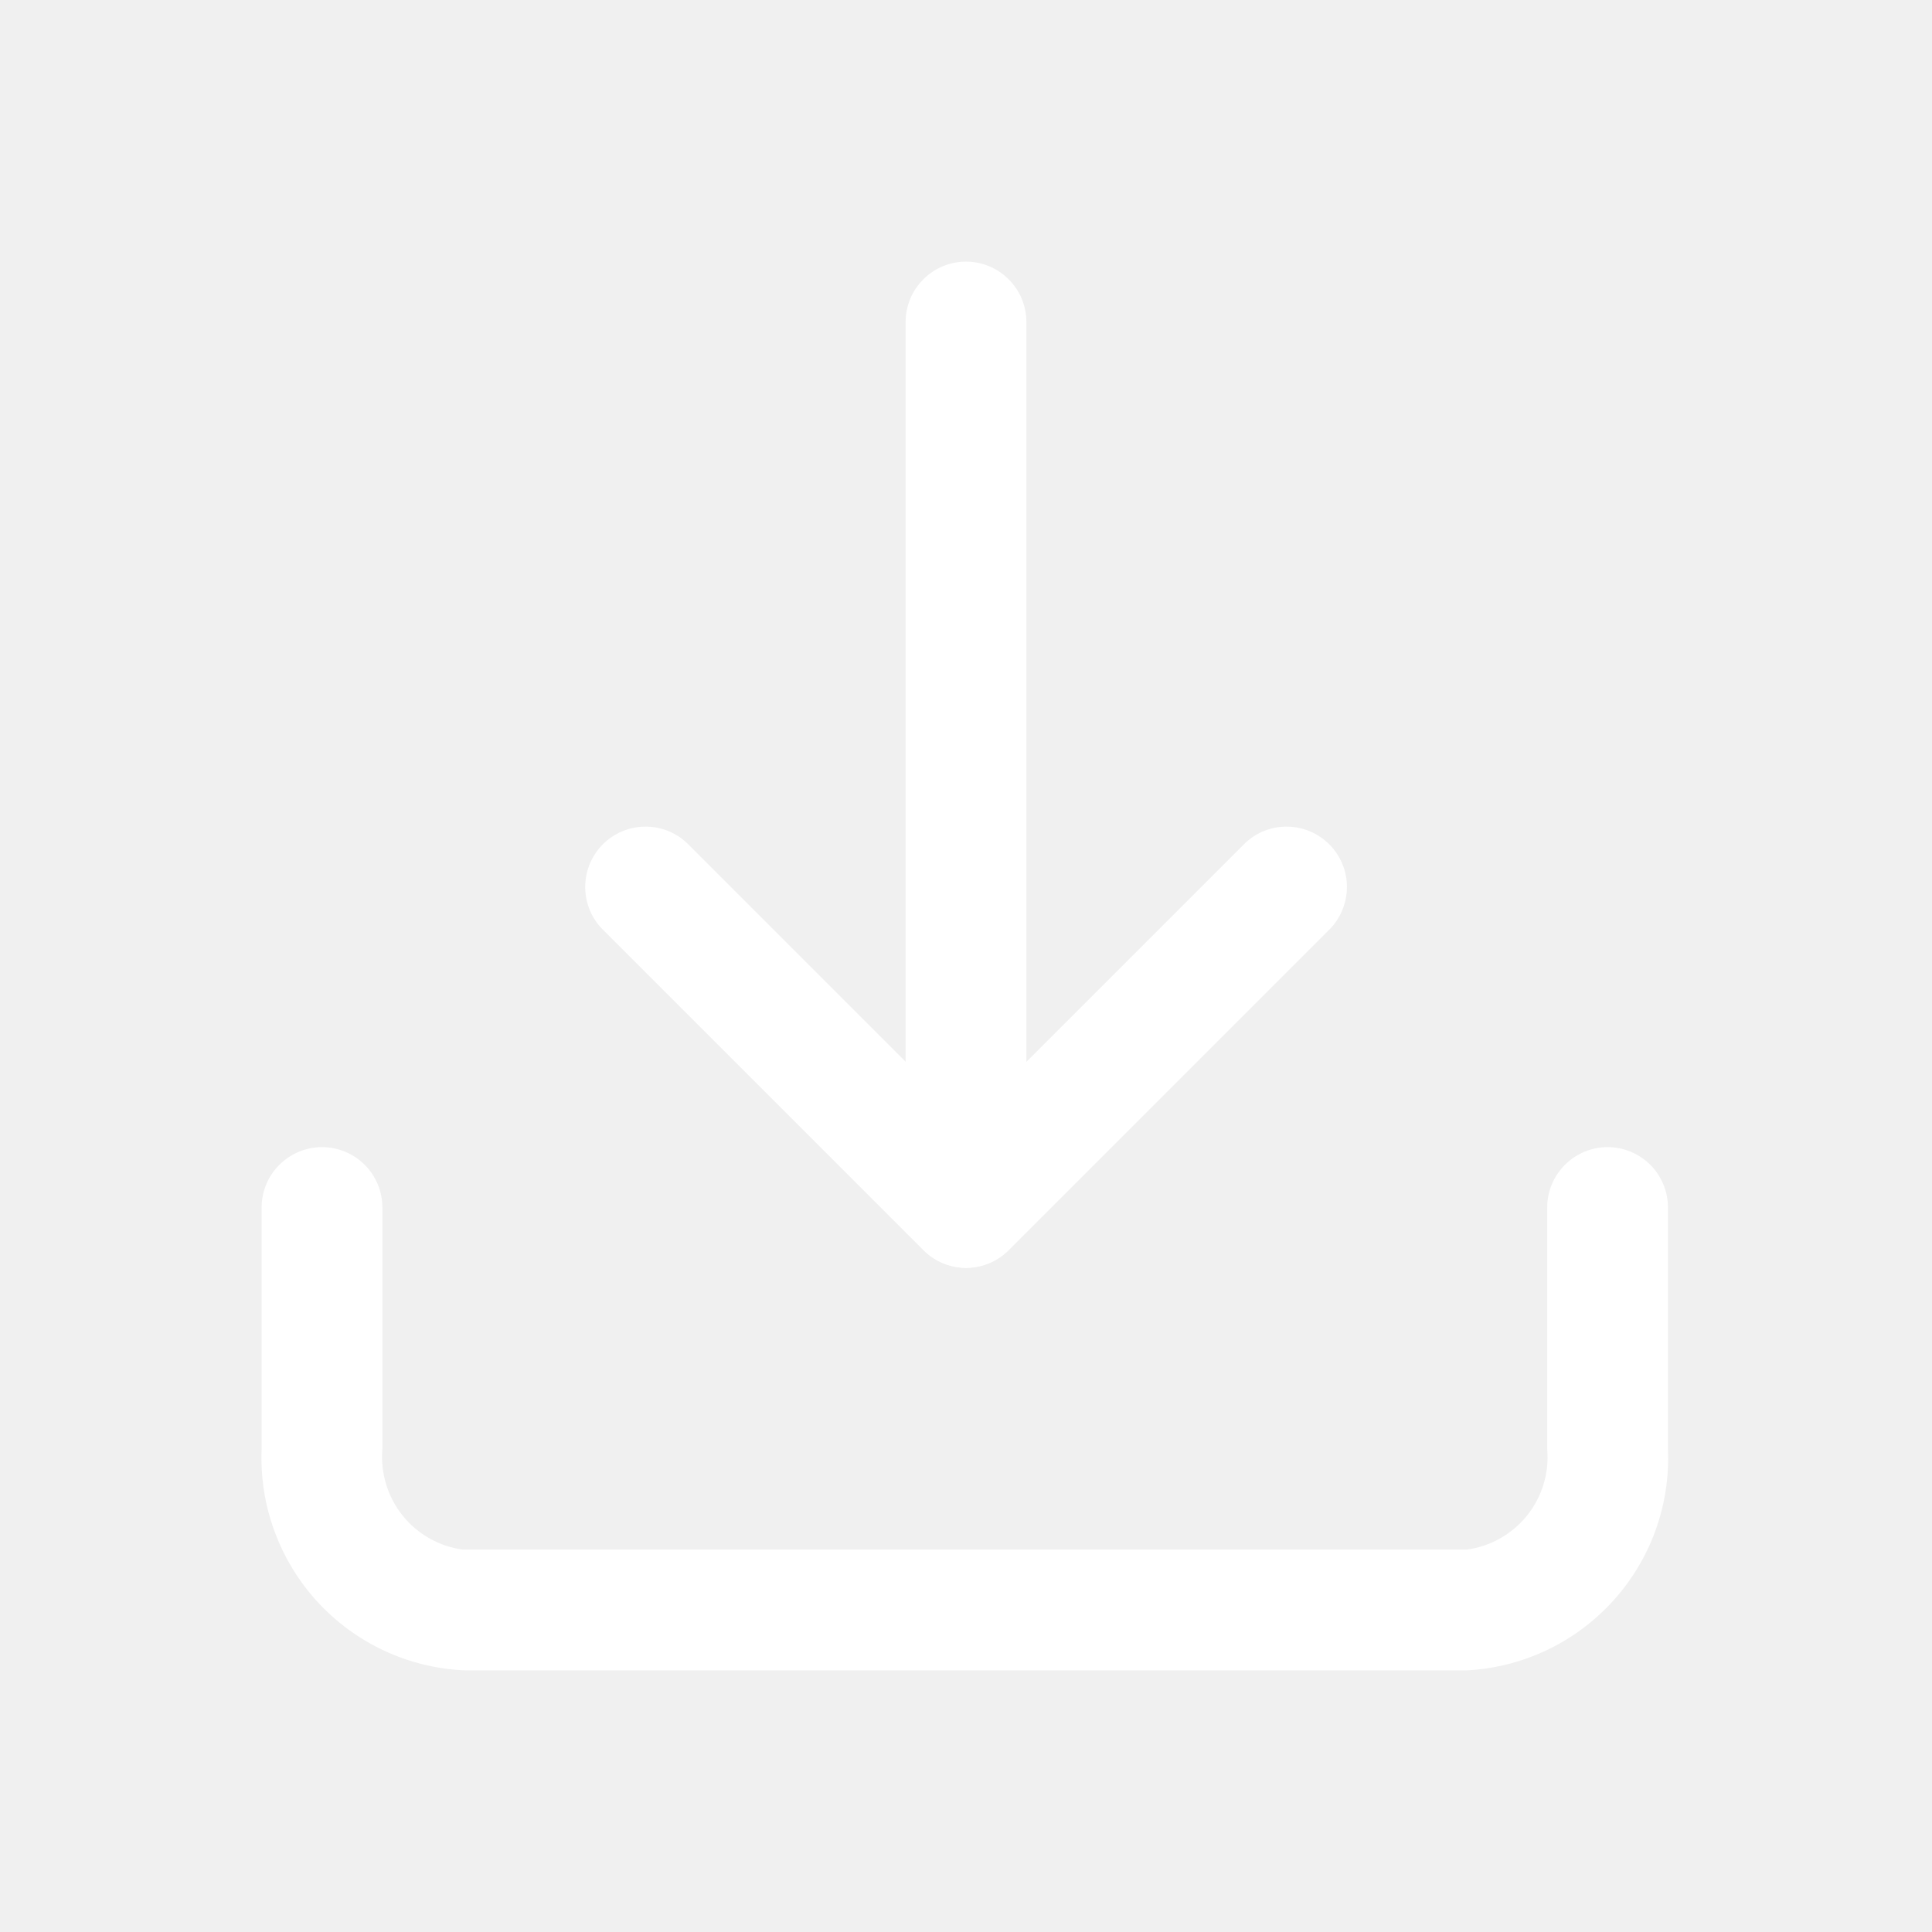
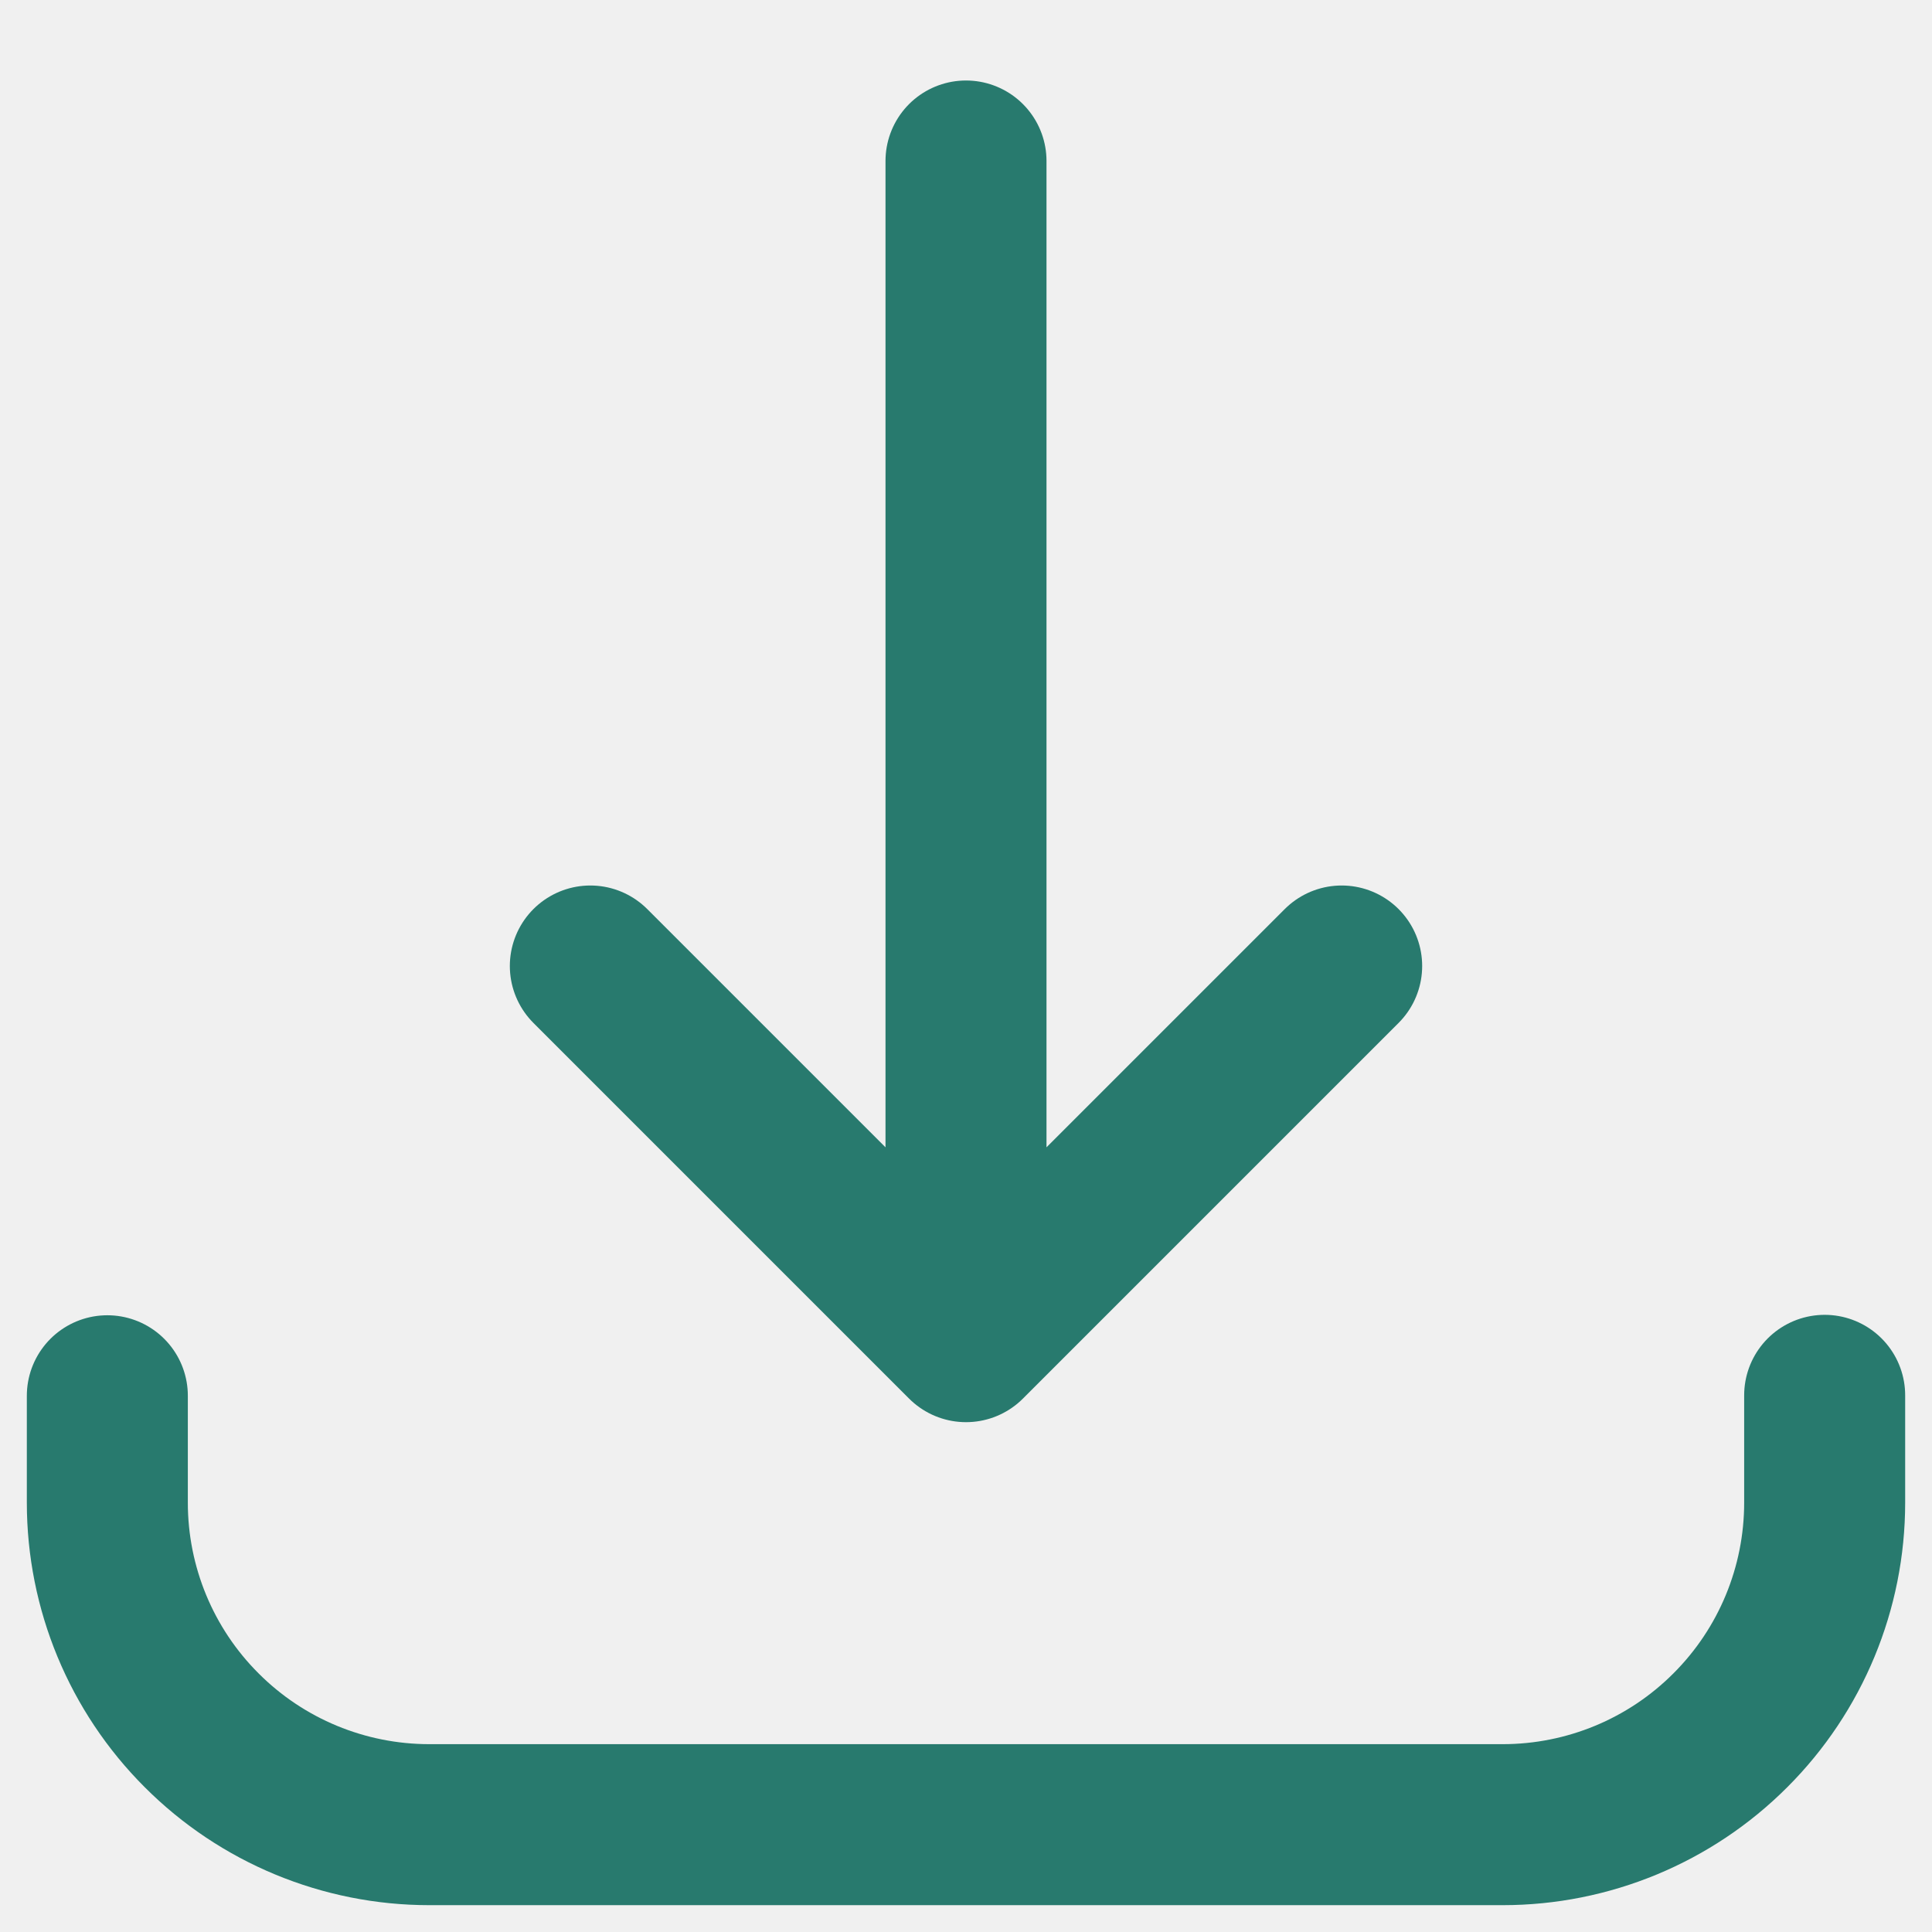
- <svg xmlns="http://www.w3.org/2000/svg" width="24" height="24" viewBox="0 0 24 24" fill="none">
-   <path d="M18.22 20.75H5.78C5.434 20.736 5.093 20.654 4.778 20.508C4.463 20.362 4.18 20.155 3.945 19.9C3.71 19.644 3.528 19.345 3.409 19.019C3.289 18.693 3.236 18.347 3.25 18V15C3.25 14.801 3.329 14.61 3.47 14.47C3.611 14.329 3.802 14.25 4 14.25C4.199 14.25 4.39 14.329 4.531 14.47C4.671 14.61 4.75 14.801 4.75 15V18C4.725 18.297 4.814 18.592 5 18.825C5.186 19.058 5.455 19.21 5.75 19.25H18.22C18.516 19.21 18.784 19.058 18.971 18.825C19.157 18.592 19.246 18.297 19.22 18V15C19.22 14.801 19.299 14.61 19.44 14.47C19.581 14.329 19.771 14.25 19.97 14.25C20.169 14.25 20.36 14.329 20.501 14.47C20.641 14.61 20.72 14.801 20.72 15V18C20.75 18.695 20.505 19.374 20.036 19.889C19.568 20.404 18.916 20.714 18.22 20.75Z" fill="white" />
-   <path d="M12.001 15.75C11.902 15.75 11.805 15.731 11.714 15.693C11.623 15.655 11.54 15.6 11.471 15.53L7.471 11.53C7.338 11.388 7.266 11.2 7.27 11.005C7.273 10.811 7.352 10.626 7.489 10.488C7.627 10.351 7.812 10.272 8.006 10.269C8.201 10.265 8.389 10.337 8.531 10.47L12.001 13.94L15.471 10.47C15.613 10.337 15.801 10.265 15.995 10.269C16.19 10.272 16.375 10.351 16.512 10.488C16.65 10.626 16.729 10.811 16.732 11.005C16.735 11.2 16.663 11.388 16.531 11.53L12.531 15.53C12.462 15.6 12.379 15.655 12.288 15.693C12.197 15.731 12.099 15.75 12.001 15.75Z" fill="white" />
-   <path d="M12 15.75C11.802 15.747 11.613 15.668 11.473 15.527C11.332 15.387 11.253 15.198 11.25 15V4C11.25 3.801 11.329 3.61 11.47 3.47C11.61 3.329 11.801 3.25 12 3.25C12.199 3.25 12.39 3.329 12.53 3.47C12.671 3.61 12.75 3.801 12.75 4V15C12.747 15.198 12.668 15.387 12.527 15.527C12.387 15.668 12.198 15.747 12 15.75Z" fill="white" />
+ <svg xmlns="http://www.w3.org/2000/svg" width="18" height="18" viewBox="0 0 18 18" fill="none">
+   <path d="M1 13.004V14C1 14.796 1.316 15.559 1.879 16.121C2.441 16.684 3.204 17 4 17H14C14.796 17 15.559 16.684 16.121 16.121C16.684 15.559 17 14.796 17 14V13M9 1.5V12.5M9 12.5L12.5 9M9 12.5L5.5 9" stroke="#287A6E" stroke-width="1.5" stroke-linecap="round" stroke-linejoin="round" />
</svg>
